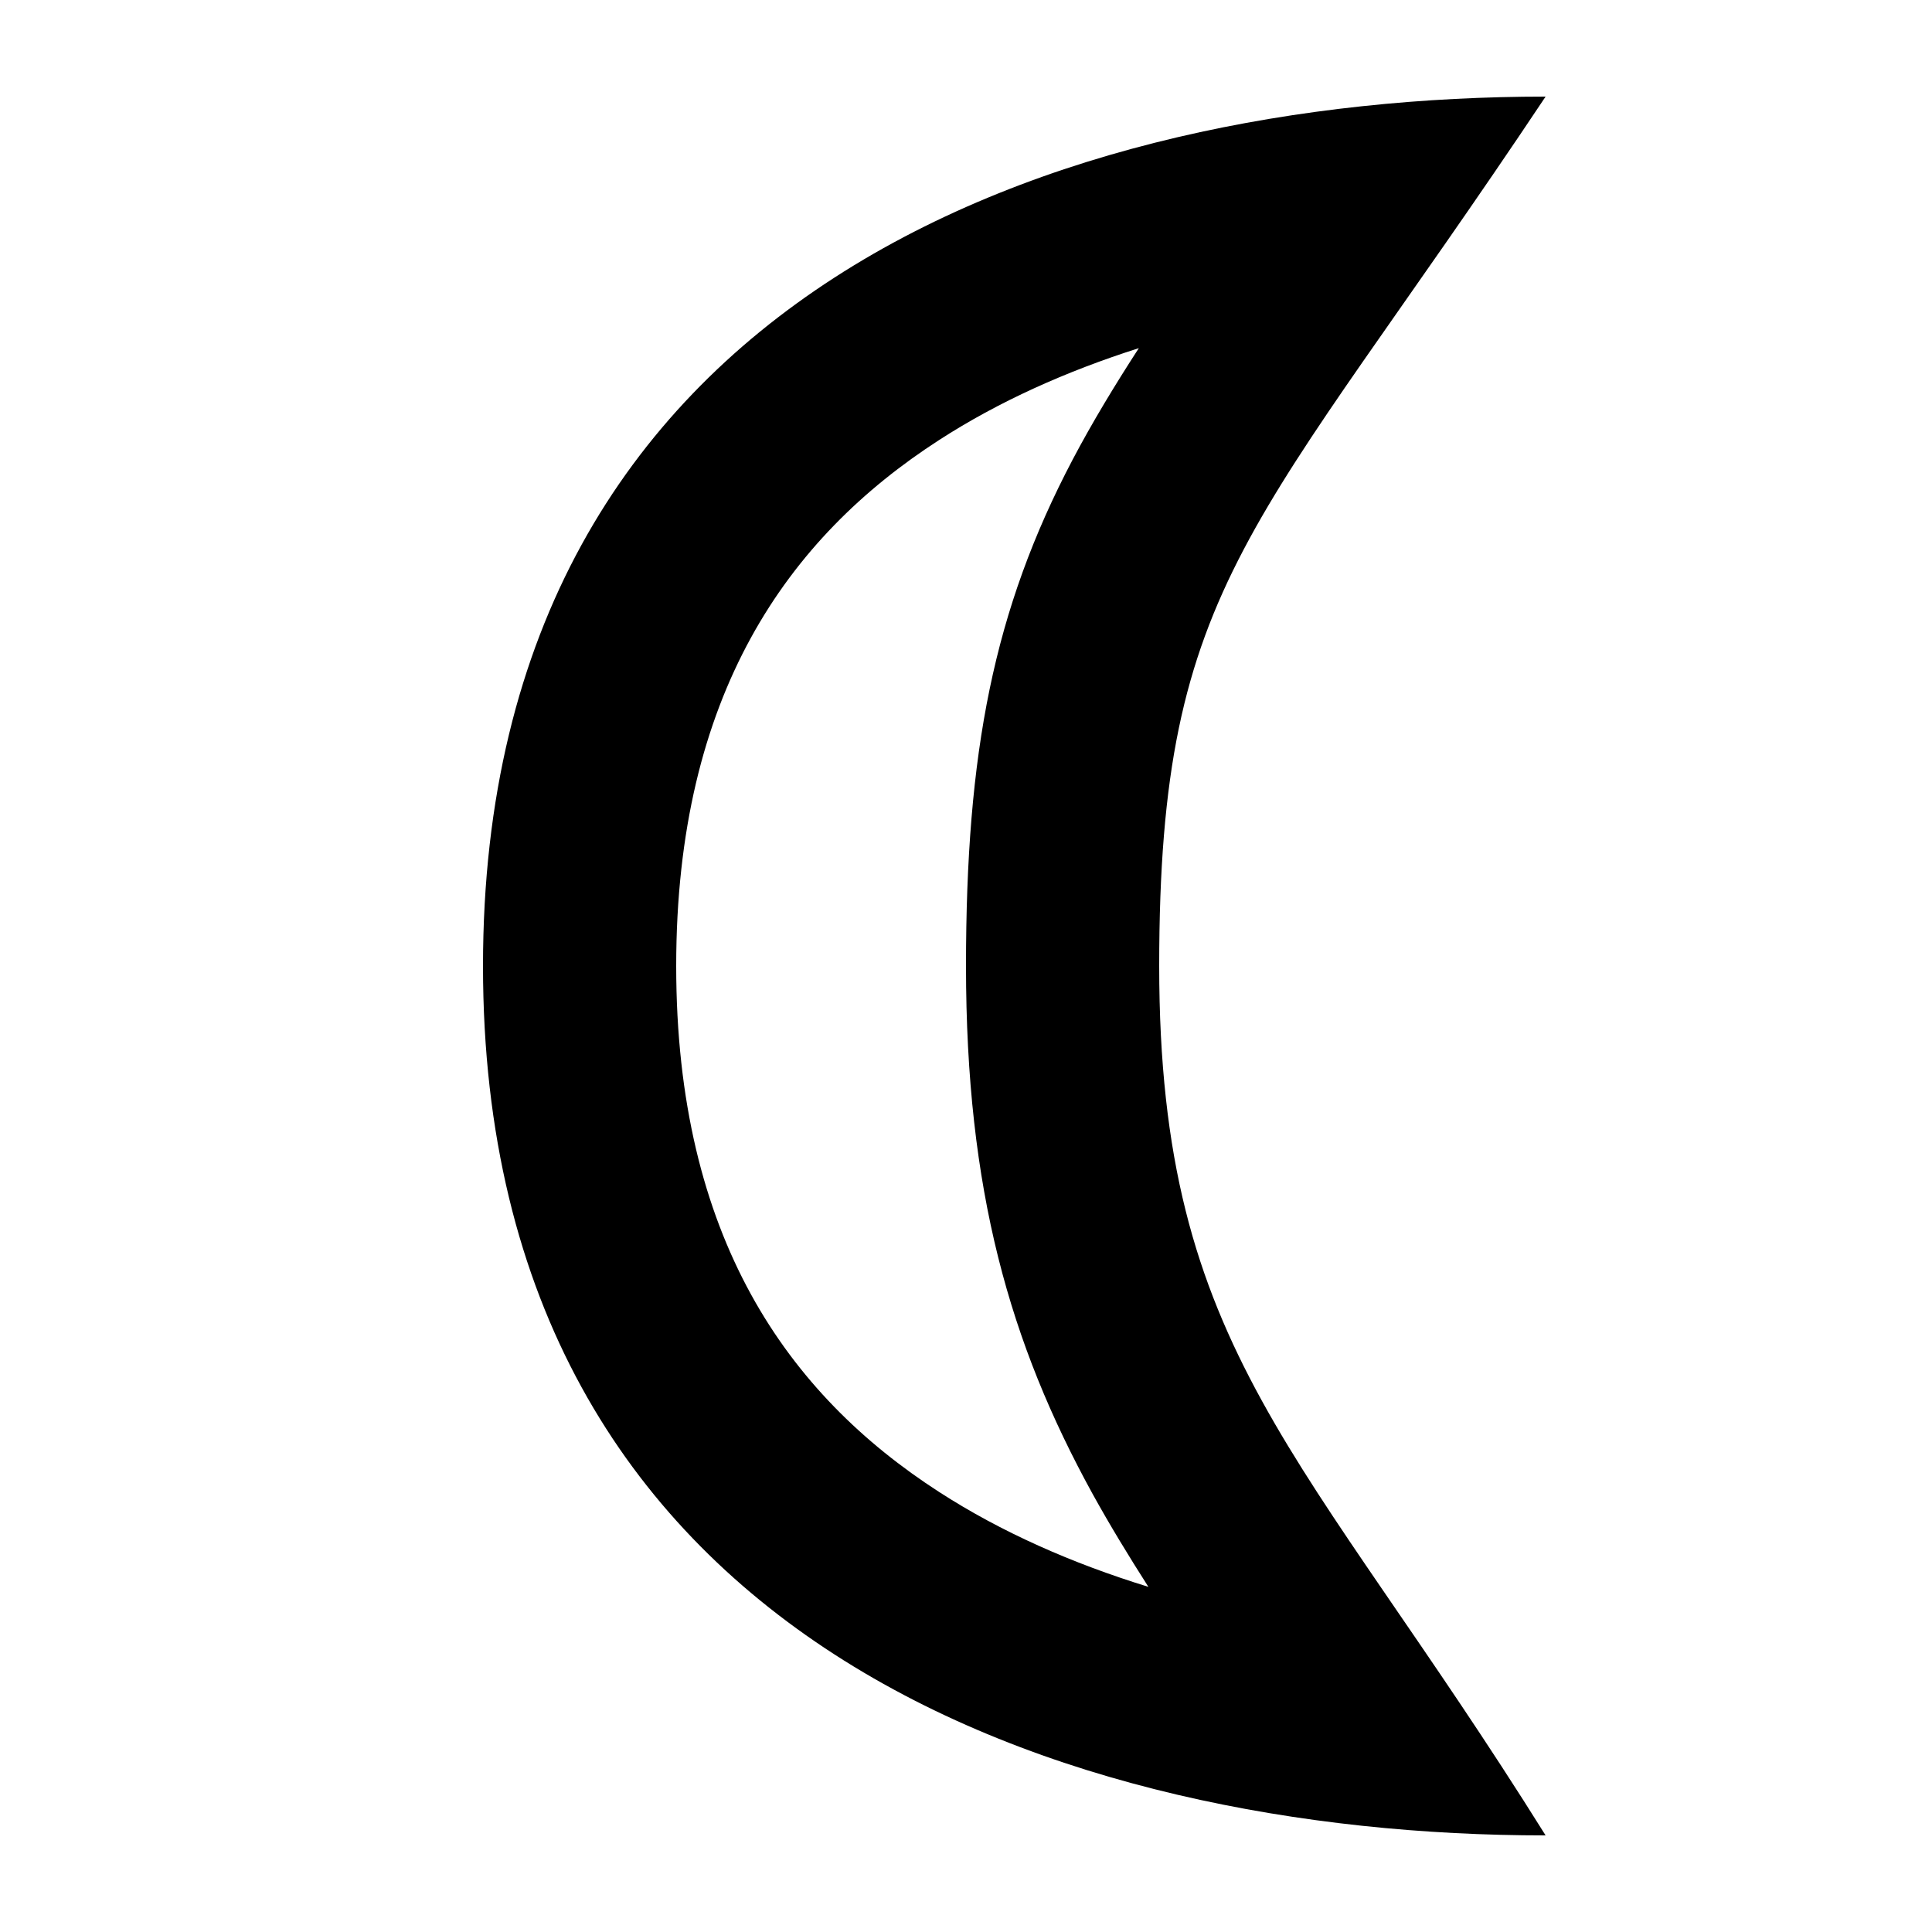
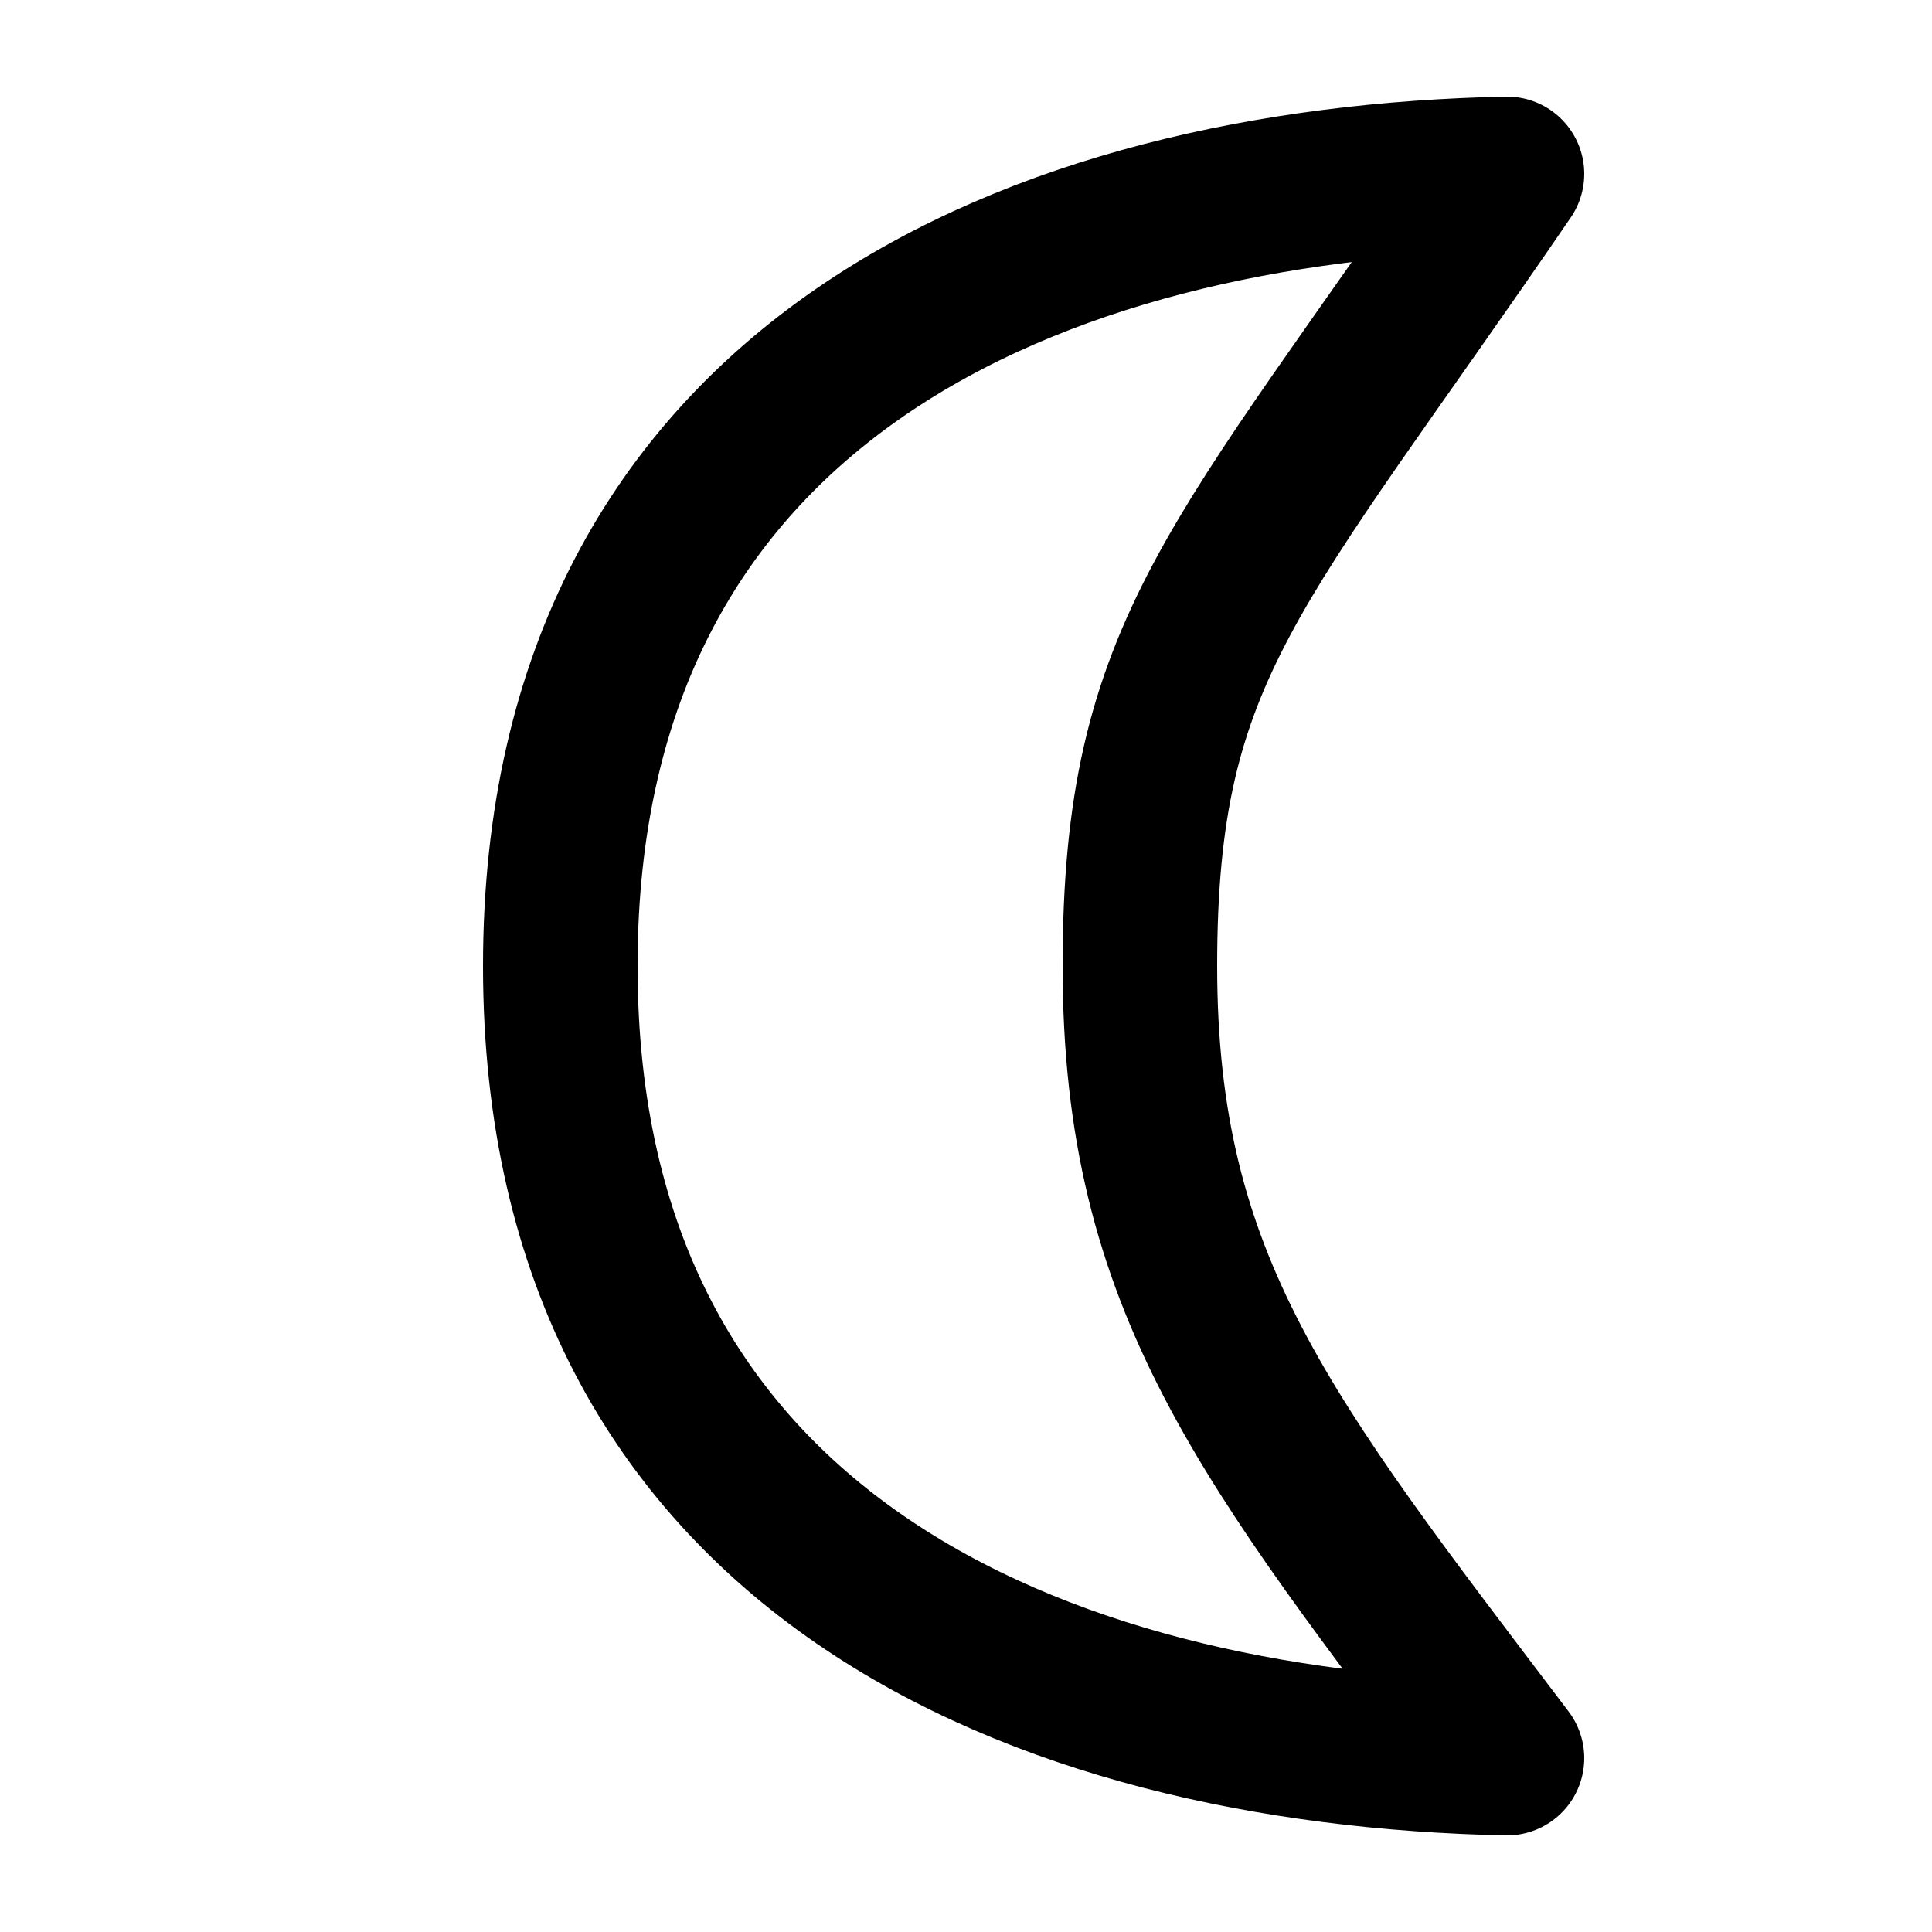
<svg xmlns="http://www.w3.org/2000/svg" width="20" height="20" viewBox="0 0 20 20" fill="none">
-   <path d="M10 10C10 7.789 10.284 6.316 11.105 4.756C11.308 4.371 11.539 3.99 11.789 3.604C11.038 3.843 10.337 4.157 9.722 4.555C8.155 5.566 7 7.189 7 10C7 12.812 8.155 14.434 9.722 15.445C10.364 15.86 11.099 16.184 11.888 16.427C11.684 16.108 11.489 15.788 11.31 15.464C10.452 13.903 10 12.319 10 10ZM12 10C12 14 13.5 15 16 19C11.029 19 5 17 5 10C5 3 11.029 1 16 1C13 5.5 12 6 12 10Z" fill="black" />
+   <path d="M15.6 1.8C12.8 5.9 11.8 6.7 11.8 10C11.8 13.3 13.1 14.9 15.6 18.2C10.8 18.1 5.8 16.1 5.8 10C5.8 3.9 10.8 1.9 15.6 1.8Z" fill="none" stroke="black" stroke-width="1.6" stroke-linejoin="round" />
</svg>
